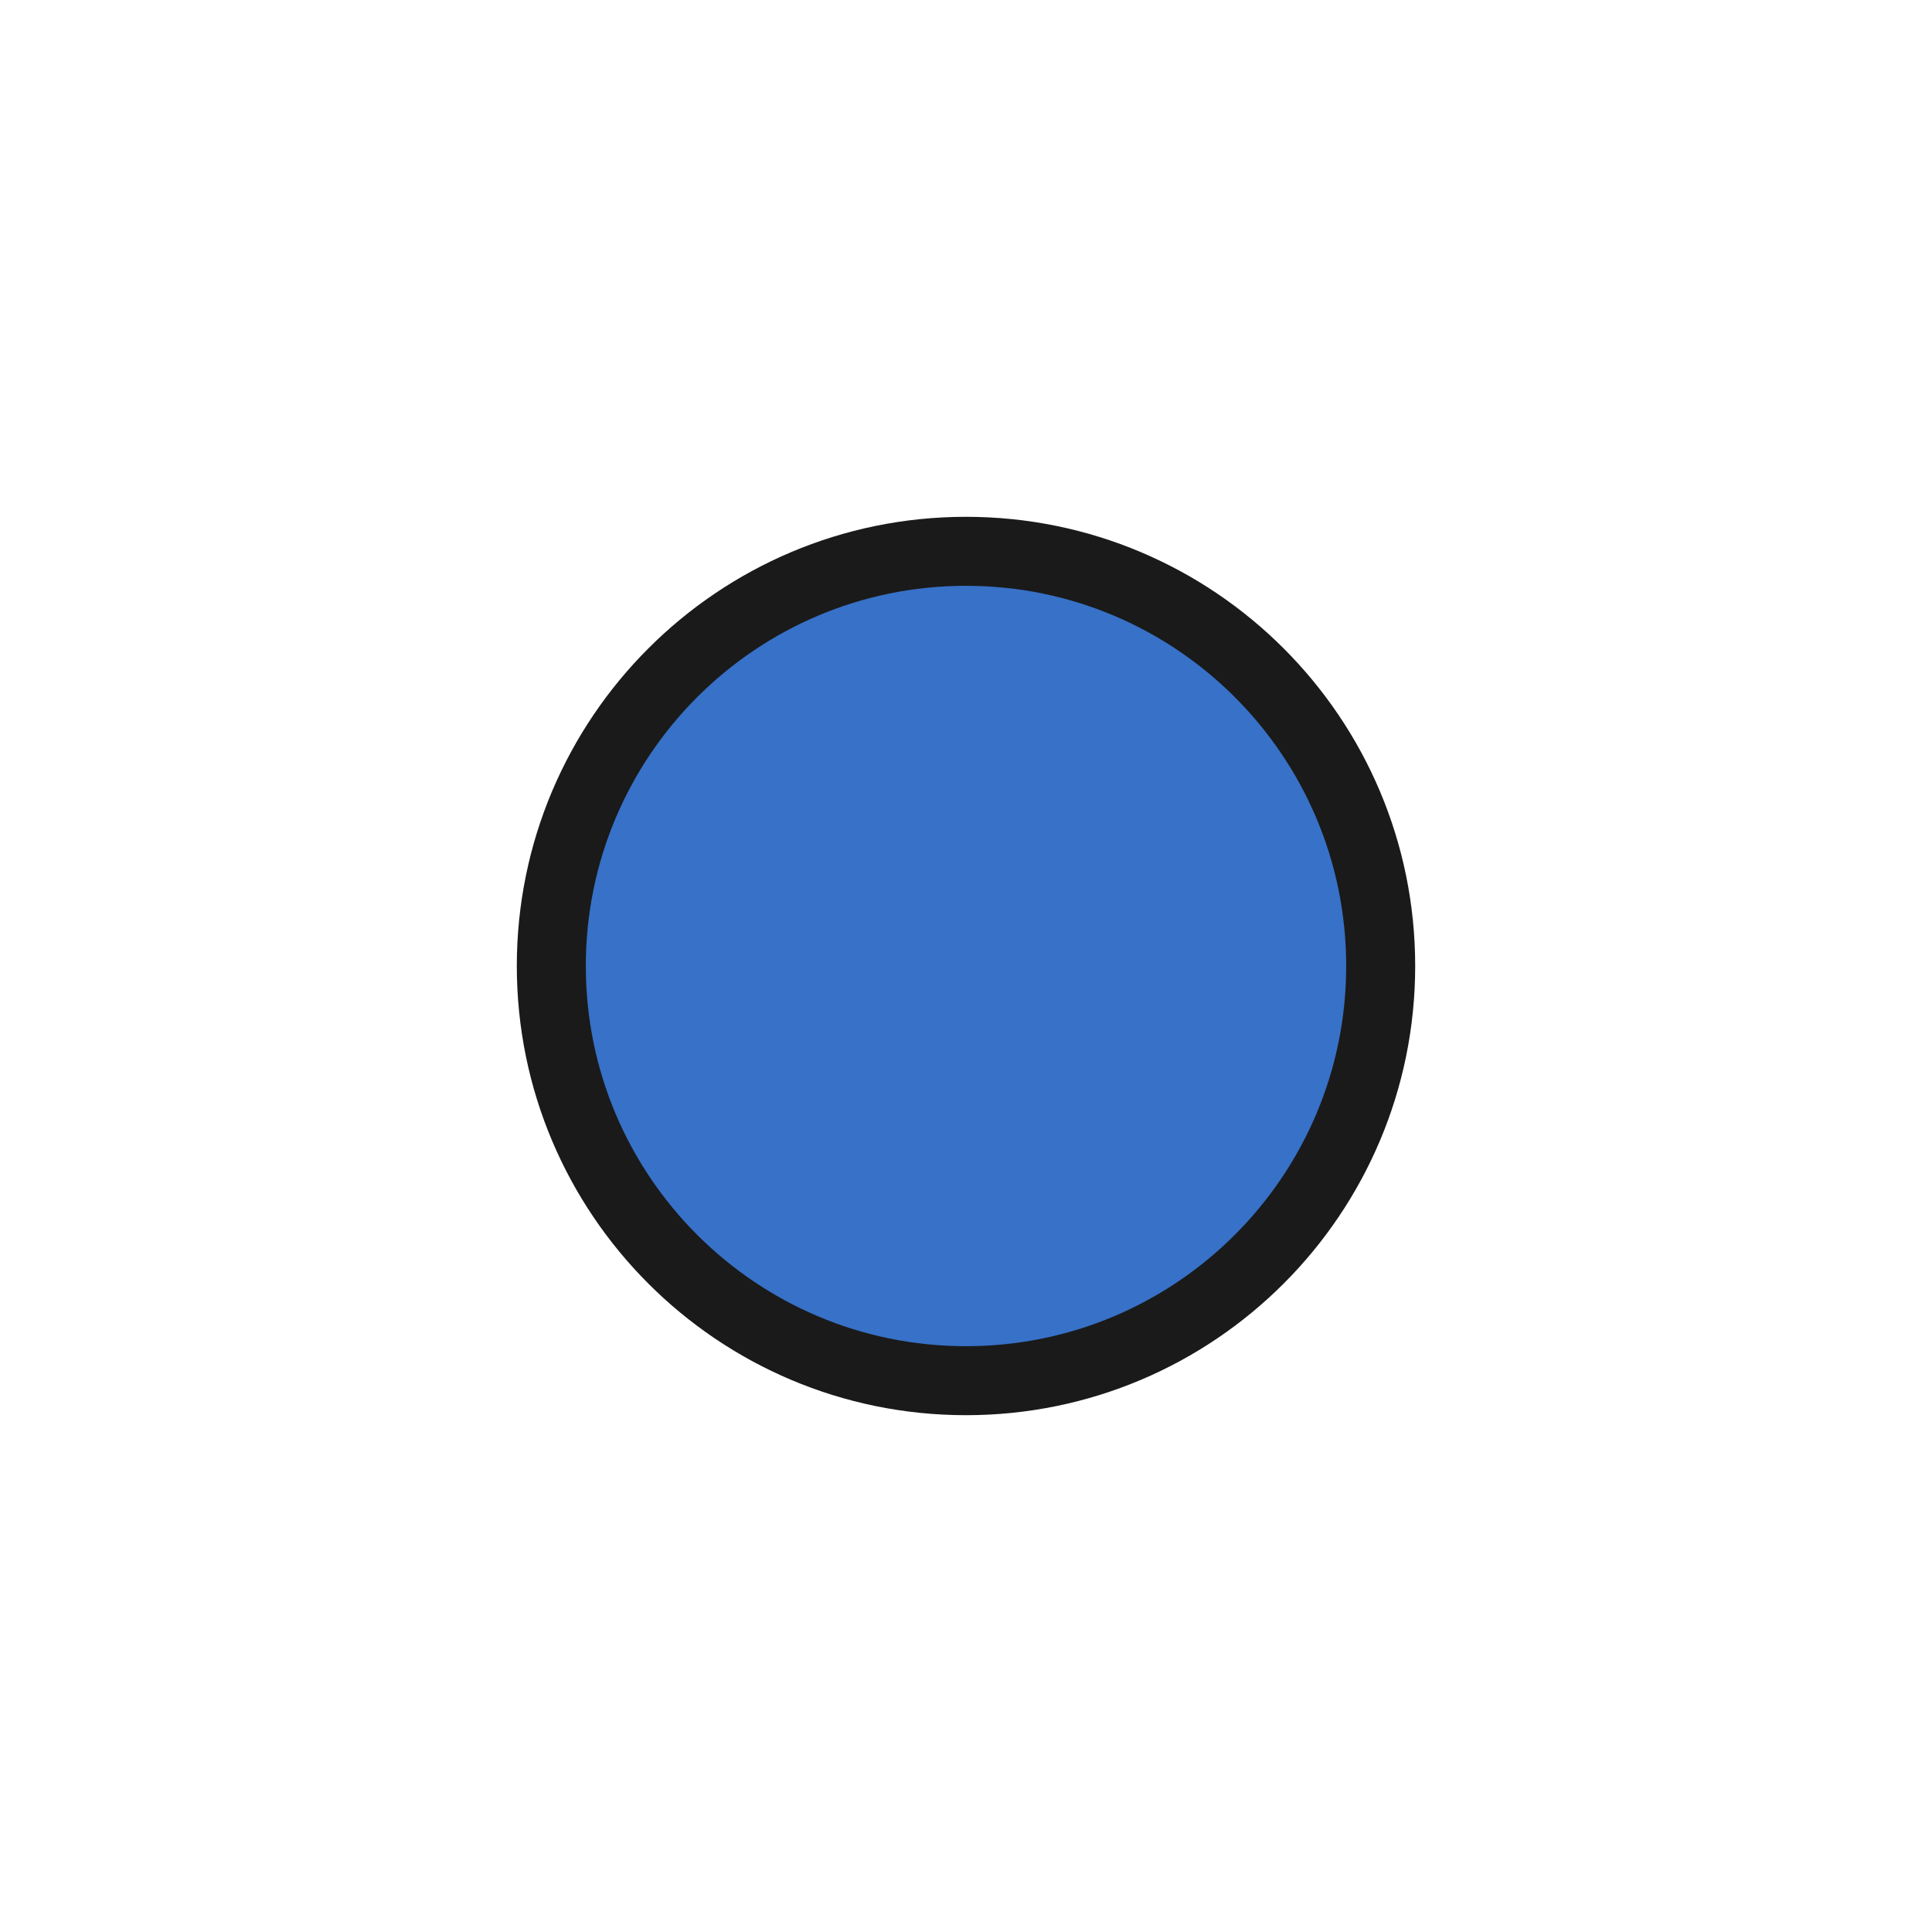
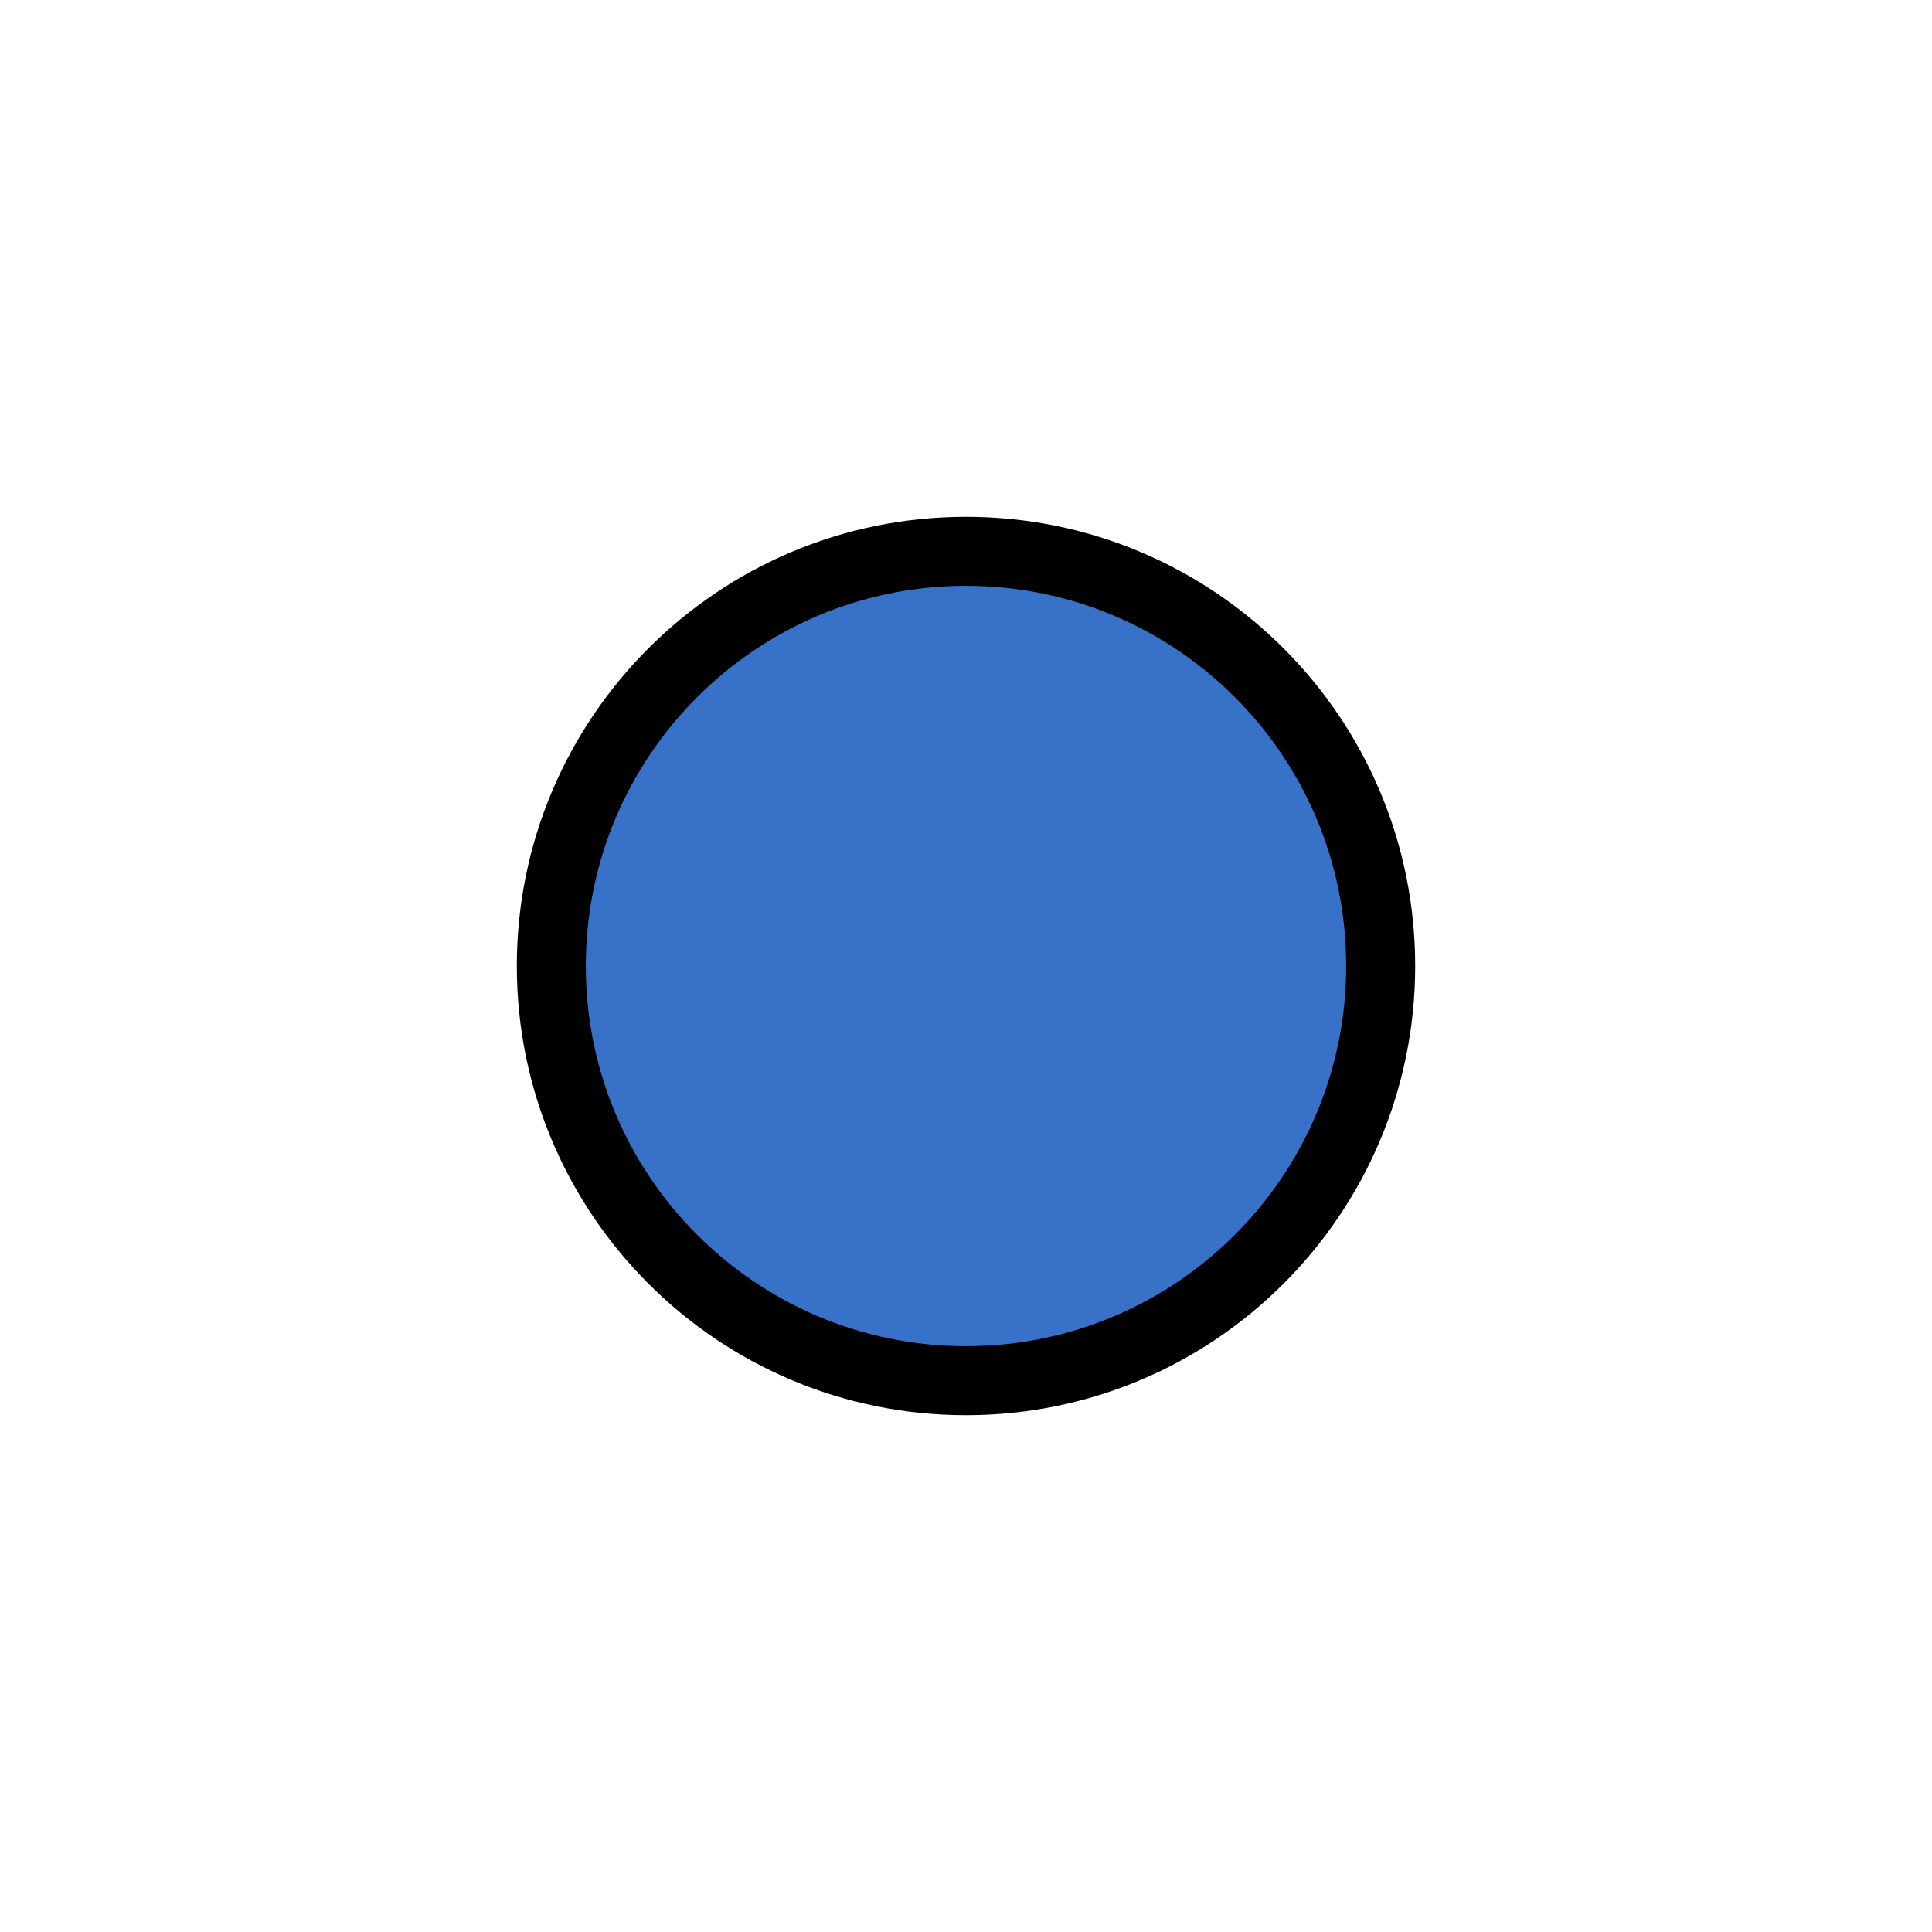
- <svg xmlns="http://www.w3.org/2000/svg" viewBox="0 0 14 14">
-   <path d="m10.005 7a3.005 3.005 0 0 1 -3.005 3.005 3.005 3.005 0 0 1 -3.005-3.005 3.005 3.005 0 0 1 3.005-3.005 3.005 3.005 0 0 1 3.005 3.005z" fill="#3771c8" stroke="#1a1a1a" stroke-linecap="round" stroke-linejoin="round" stroke-width=".5" />
+ <svg xmlns="http://www.w3.org/2000/svg" id="a" version="1.1" viewBox="0 0 14 14">
+   <path id="b" d="m10.005 7a3.005 3.005 0 0 1-3.005 3.005 3.005 3.005 0 0 1-3.005-3.005 3.005 3.005 0 0 1 3.005-3.005 3.005 3.005 0 0 1 3.005 3.005z" fill="#3771c8" stroke="#000000" stroke-linecap="round" stroke-linejoin="round" stroke-width=".5" />
</svg>
